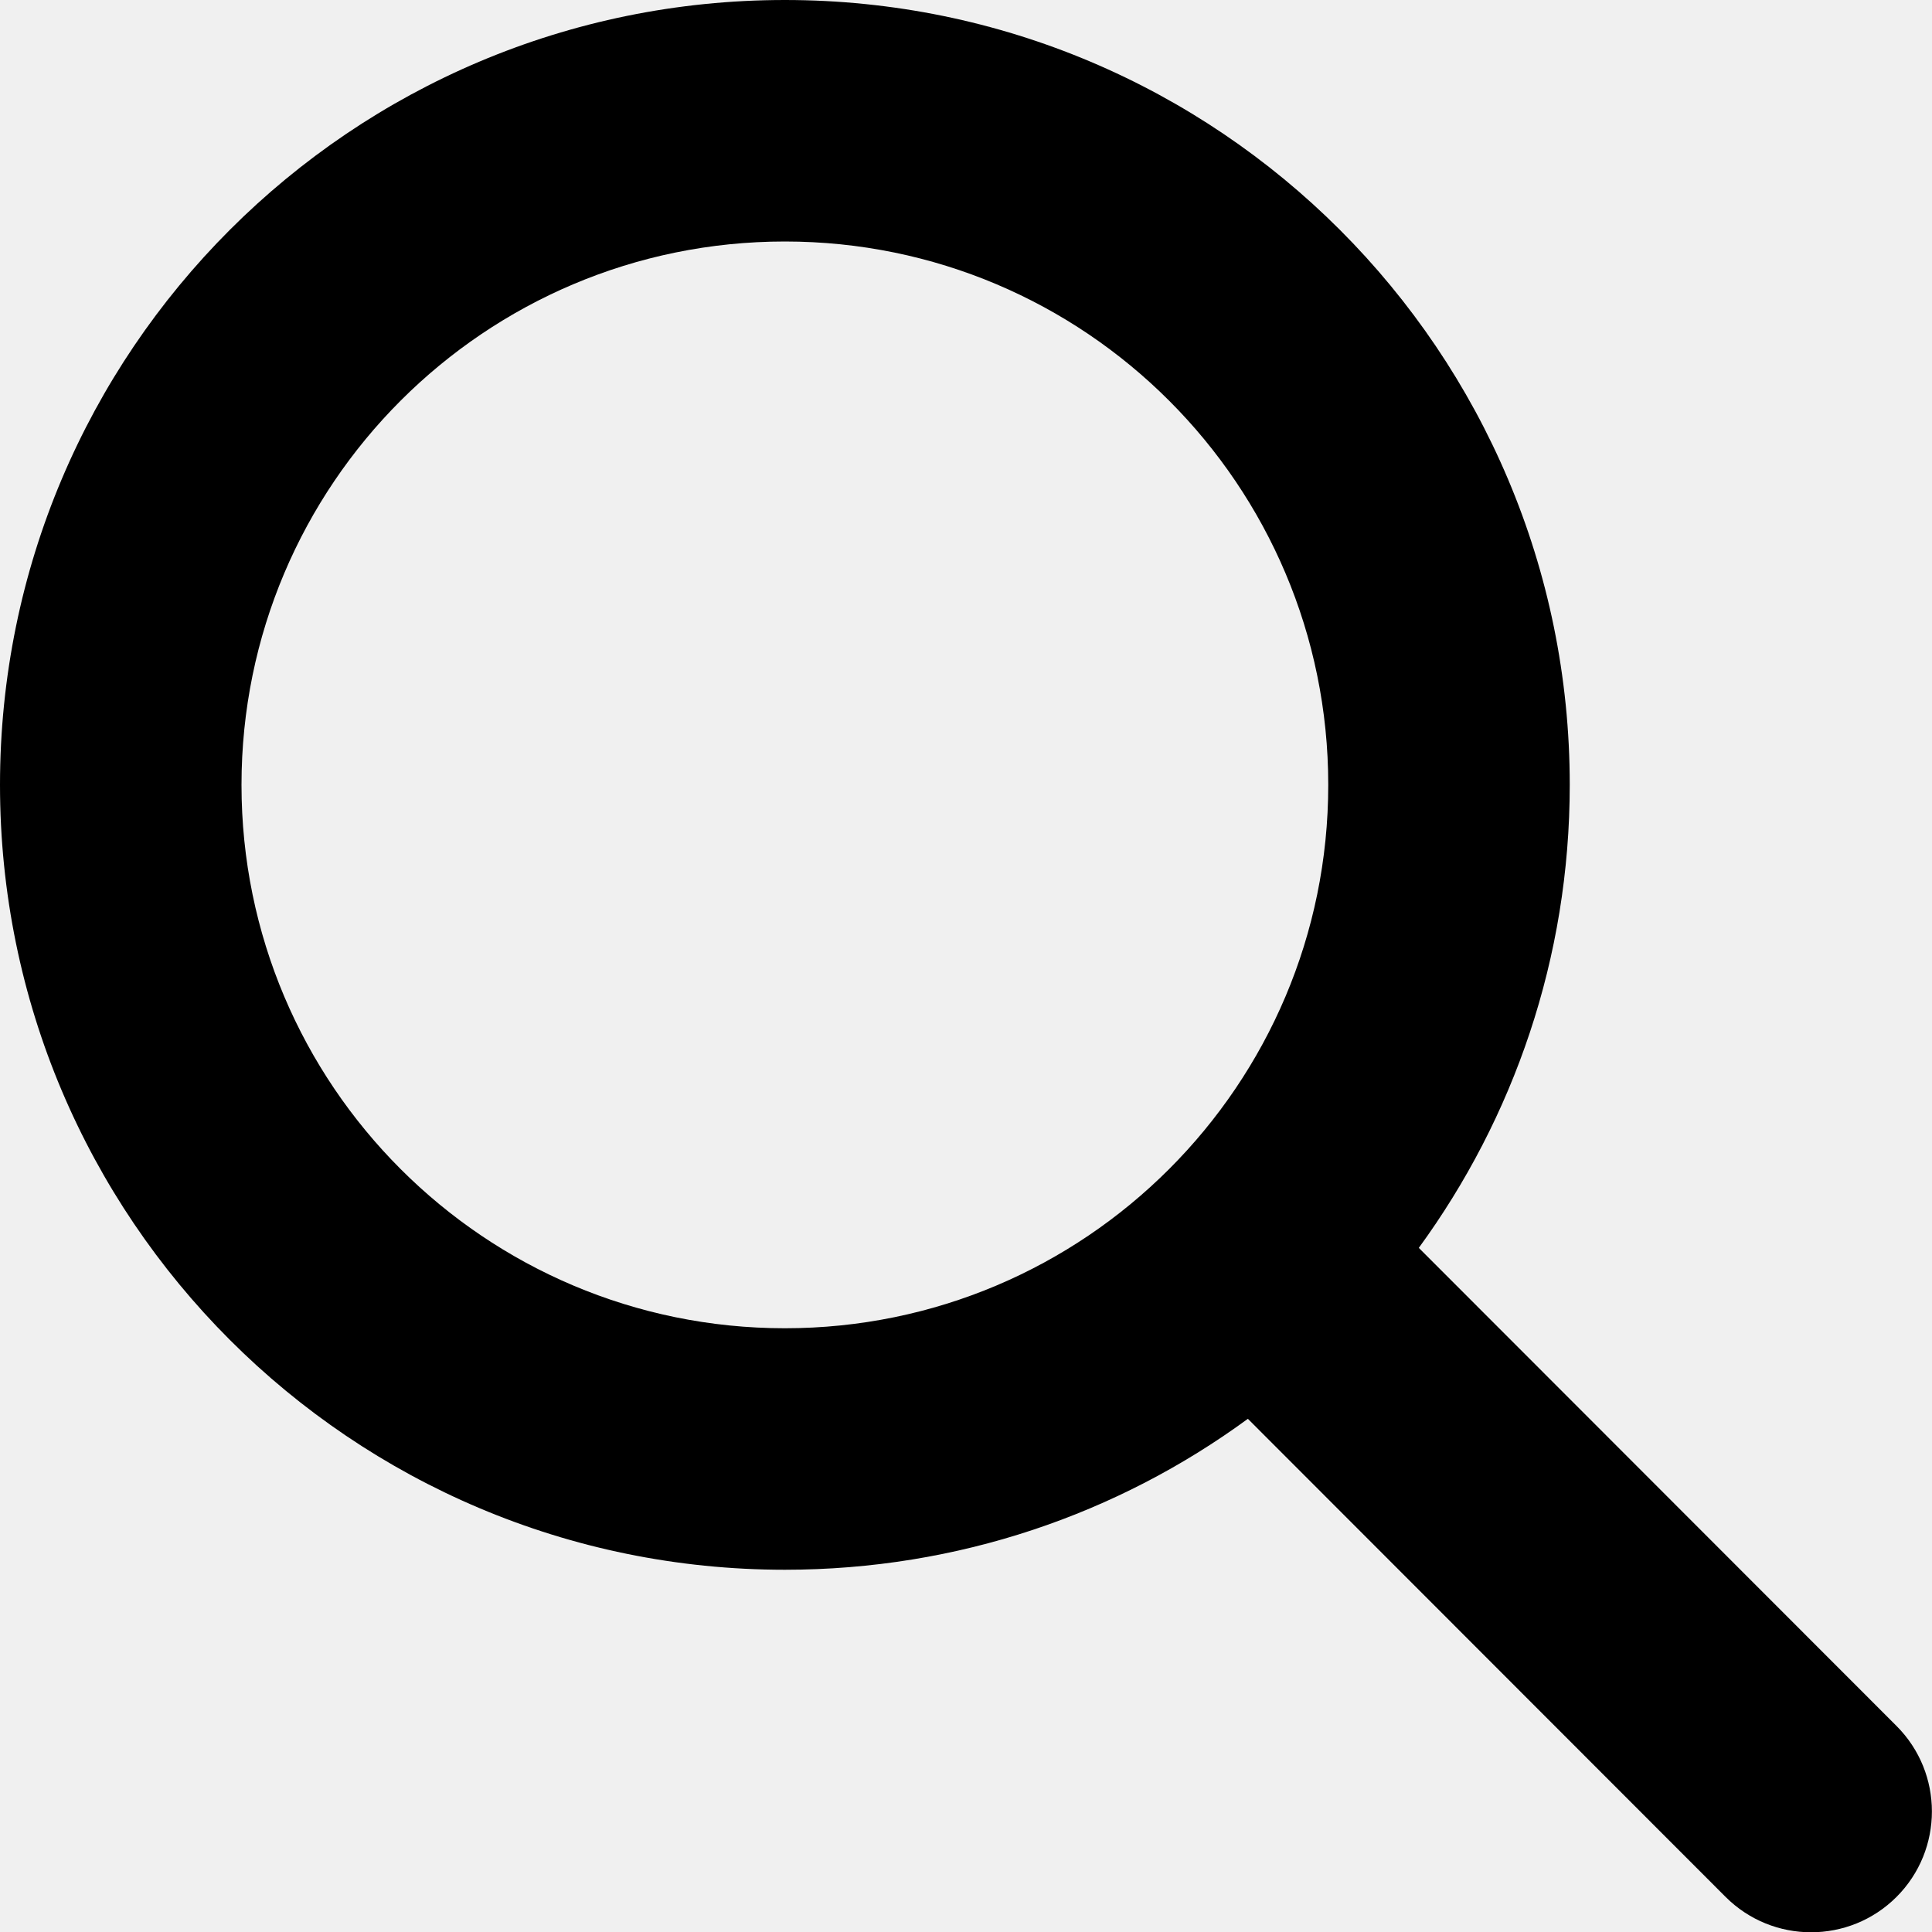
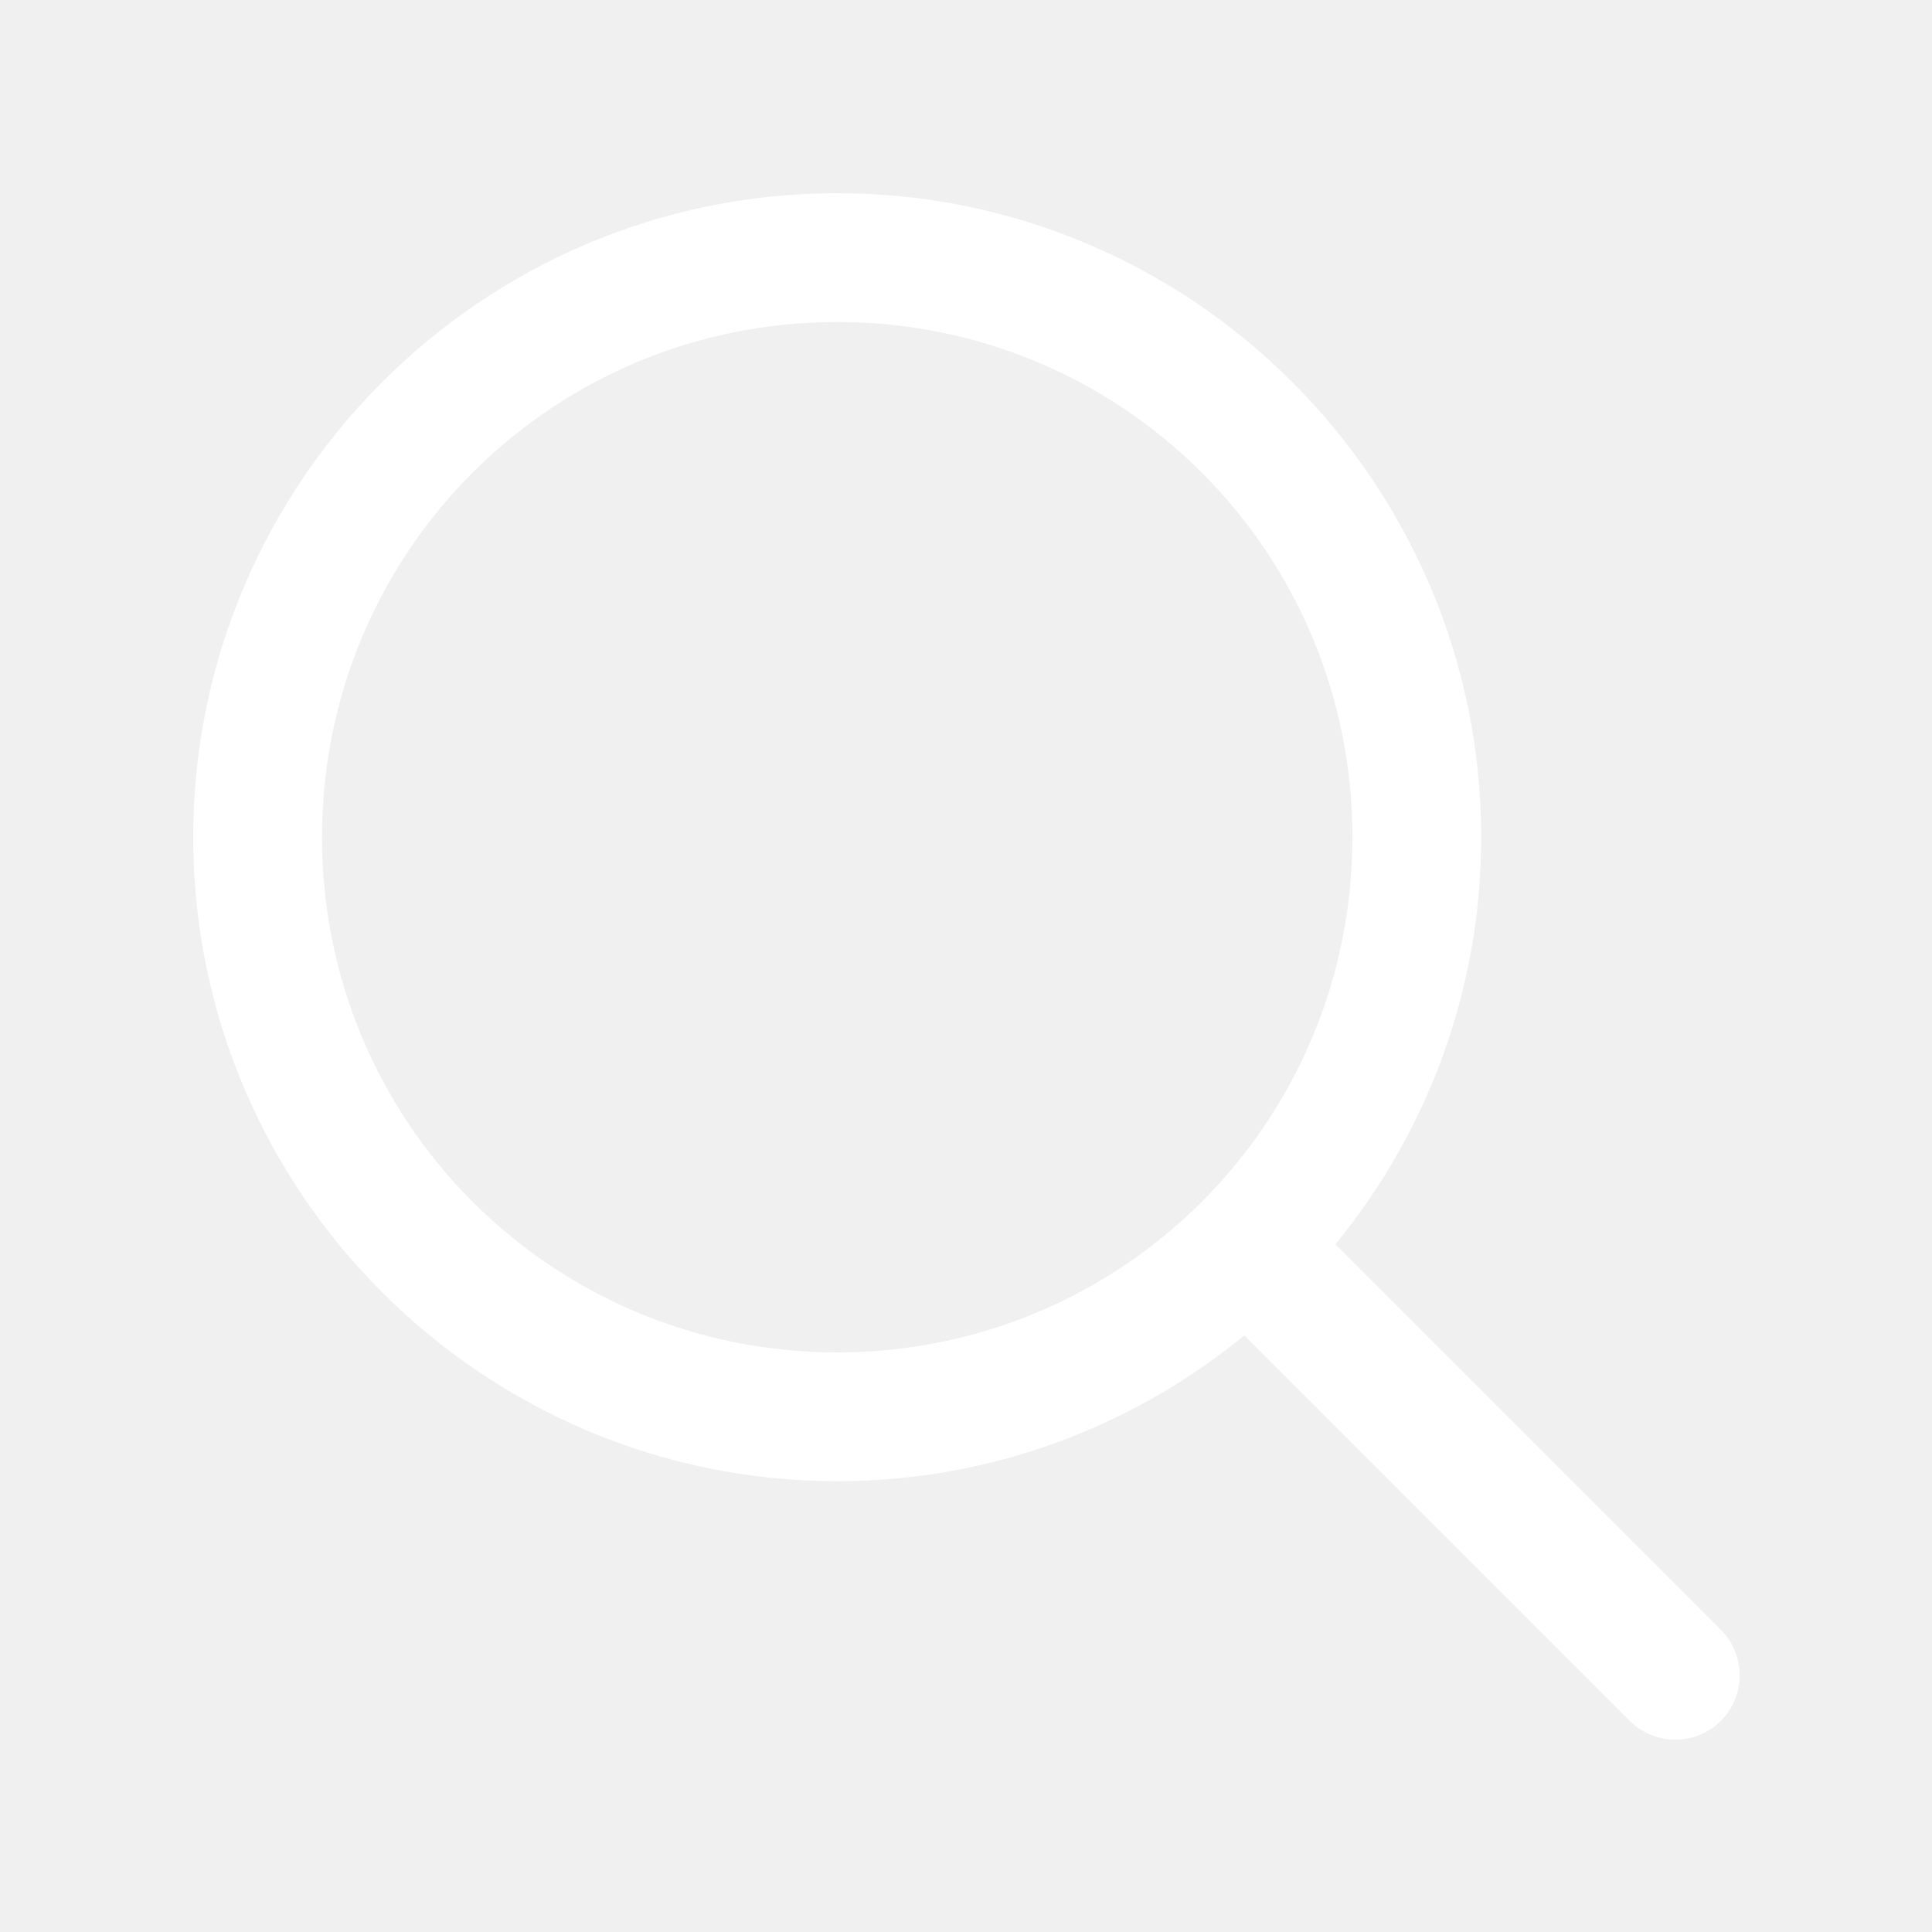
- <svg xmlns="http://www.w3.org/2000/svg" viewBox="0 0 512 512">
-   <path d="M416 208c0 45.9-14.9 88.3-40 122.7L502.6 457.4c12.5 12.5 12.5 32.8 0 45.3s-32.8 12.5-45.3 0L330.7 376c-34.4 25.2-76.8 40-122.7 40C93.1 416 0 322.9 0 208S93.1 0 208 0S416 93.1 416 208zM208 352a144 144 0 1 0 0-288 144 144 0 1 0 0 288z" />
+ <svg xmlns="http://www.w3.org/2000/svg" viewBox="0,0,256,256" width="30px" height="30px">
+   <g fill="#ffffff" fill-rule="nonzero" stroke="none" stroke-width="1" stroke-linecap="butt" stroke-linejoin="miter" stroke-miterlimit="10" stroke-dasharray="" stroke-dashoffset="0" font-family="none" font-weight="none" font-size="none" text-anchor="none" style="mix-blend-mode: normal">
+     <g transform="scale(8.53333,8.53333)">
+       <path d="M13,3c-5.511,0 -10,4.489 -10,10c0,5.511 4.489,10 10,10c2.397,0 4.597,-0.851 6.322,-2.264l5.971,5.971c0.251,0.261 0.623,0.366 0.974,0.275c0.35,-0.091 0.624,-0.365 0.715,-0.715c0.091,-0.35 -0.014,-0.723 -0.275,-0.974l-5.971,-5.971c1.413,-1.725 2.264,-3.926 2.264,-6.322c0,-5.511 -4.489,-10 -10,-10zM13,5c4.43,0 8,3.57 8,8c0,4.43 -3.57,8 -8,8c-4.43,0 -8,-3.57 -8,-8c0,-4.43 3.57,-8 8,-8z" />
+     </g>
+   </g>
</svg>
